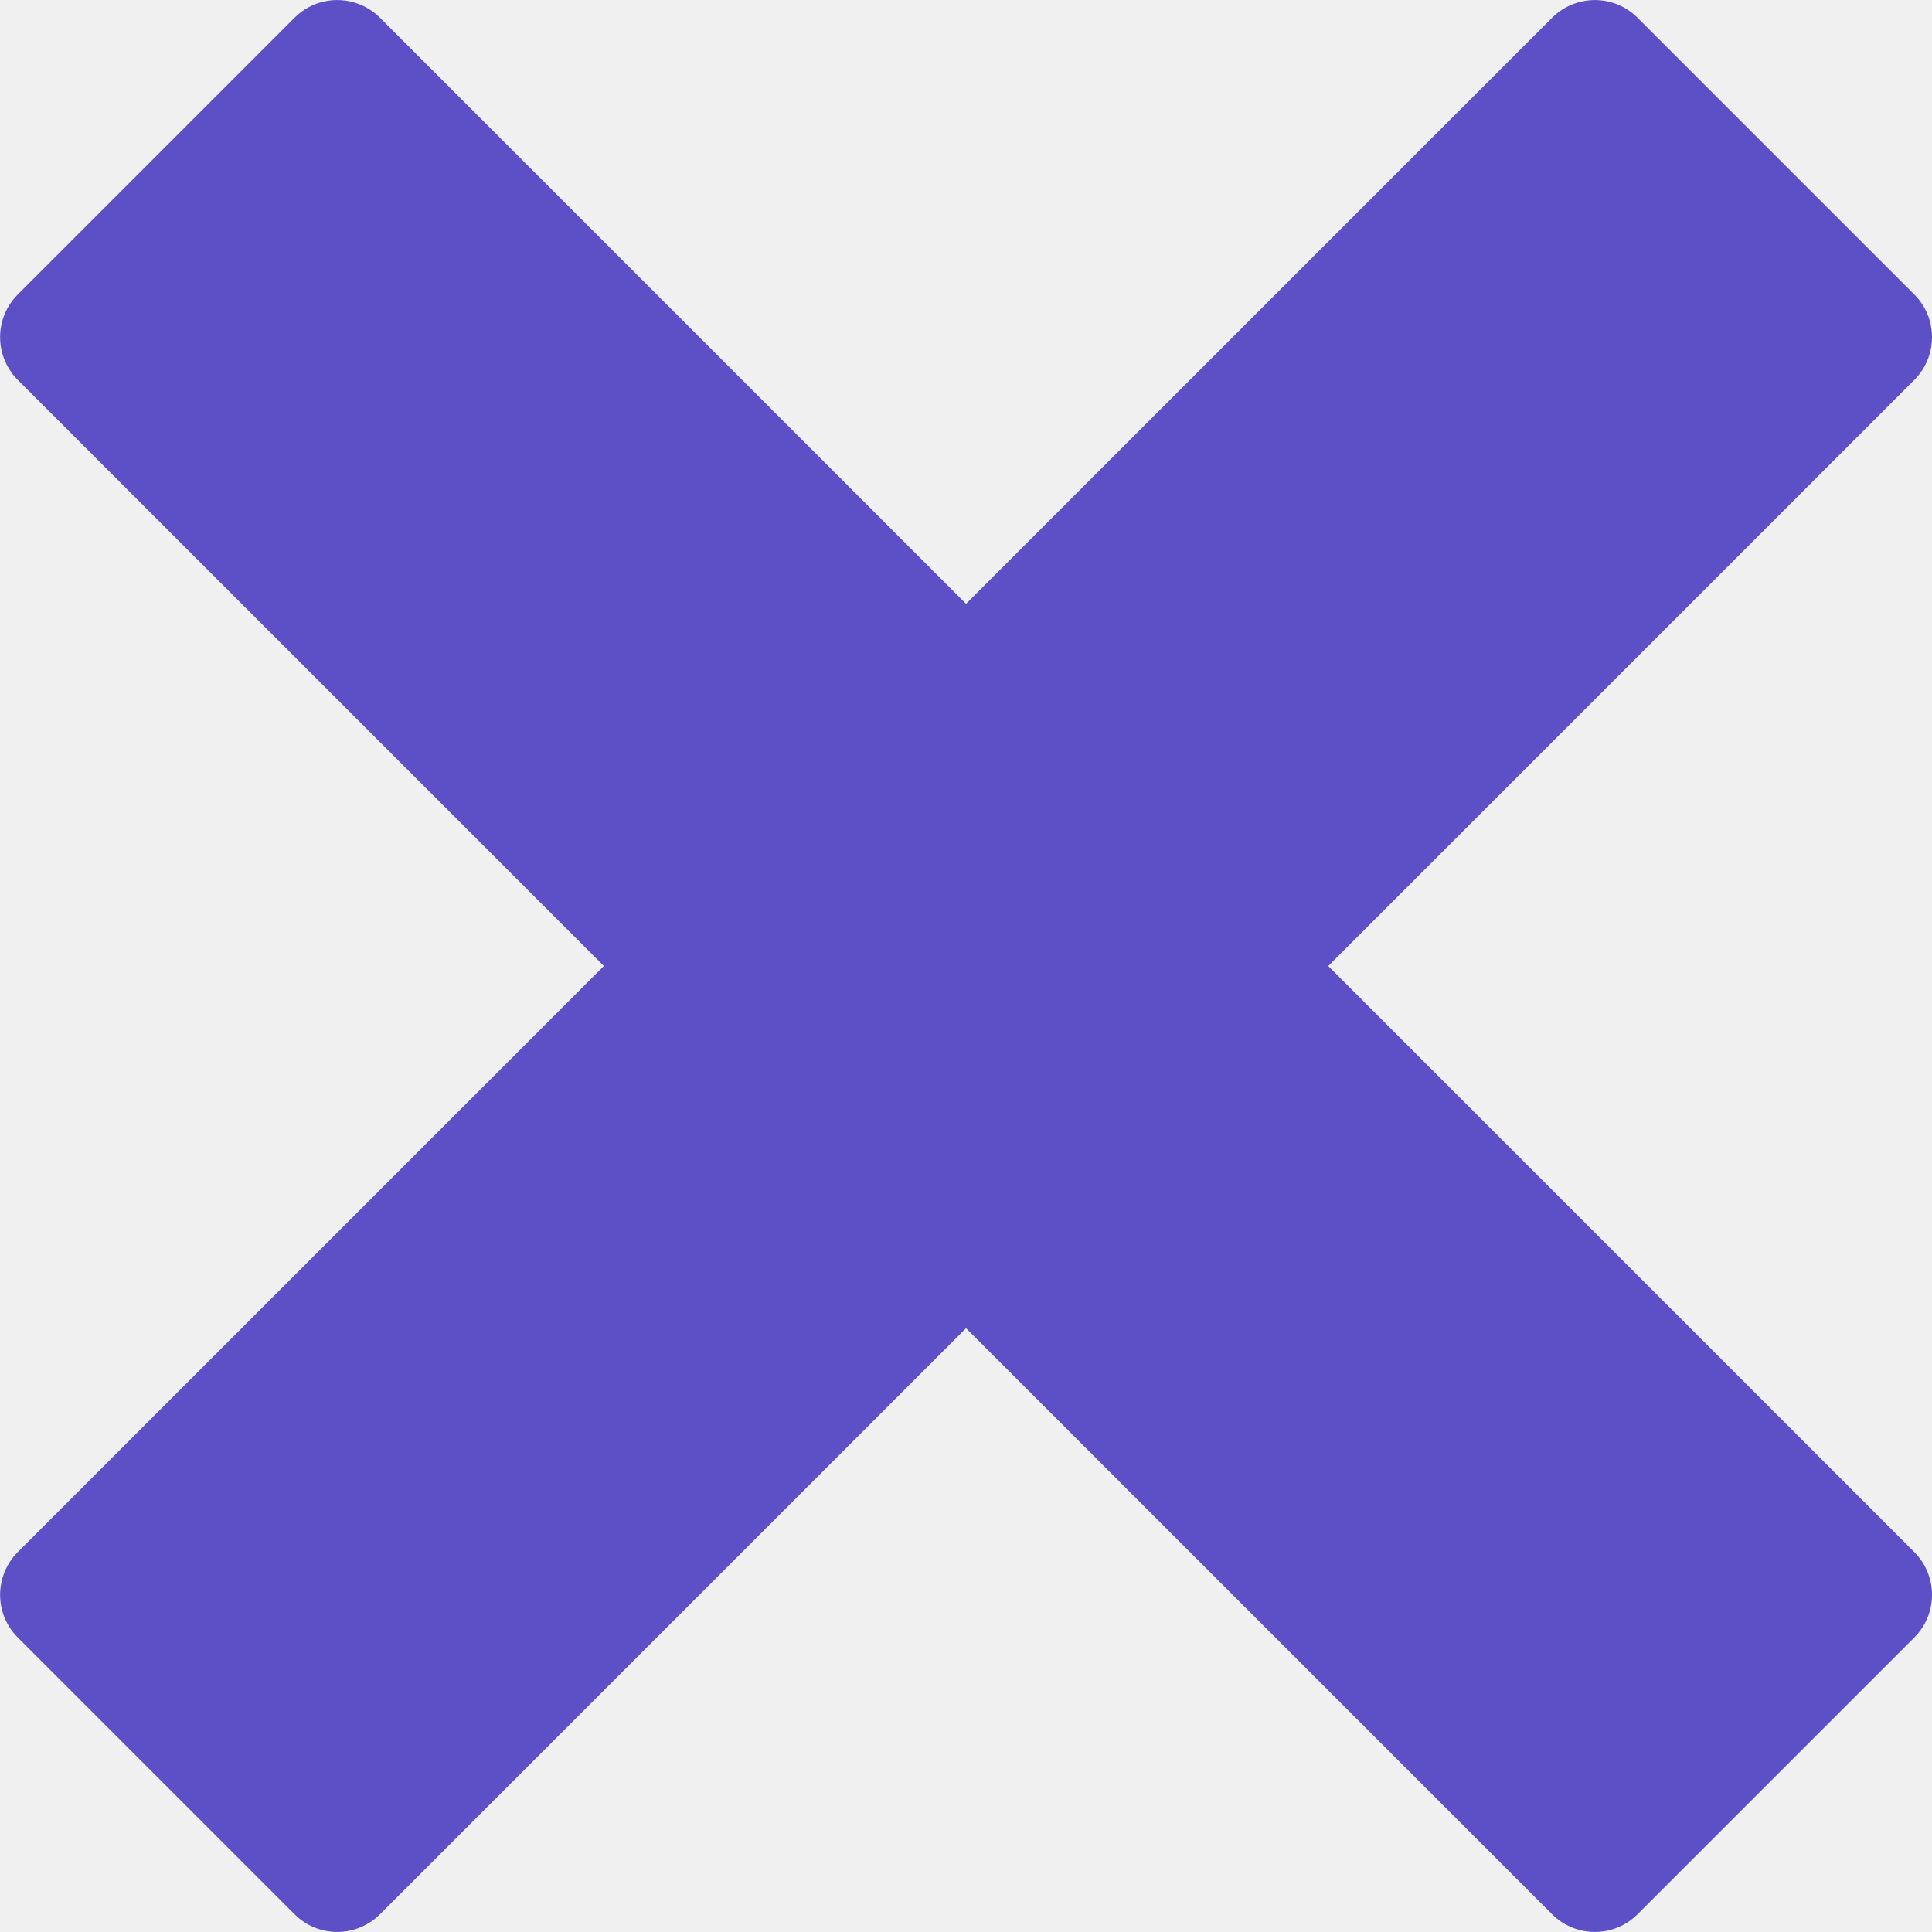
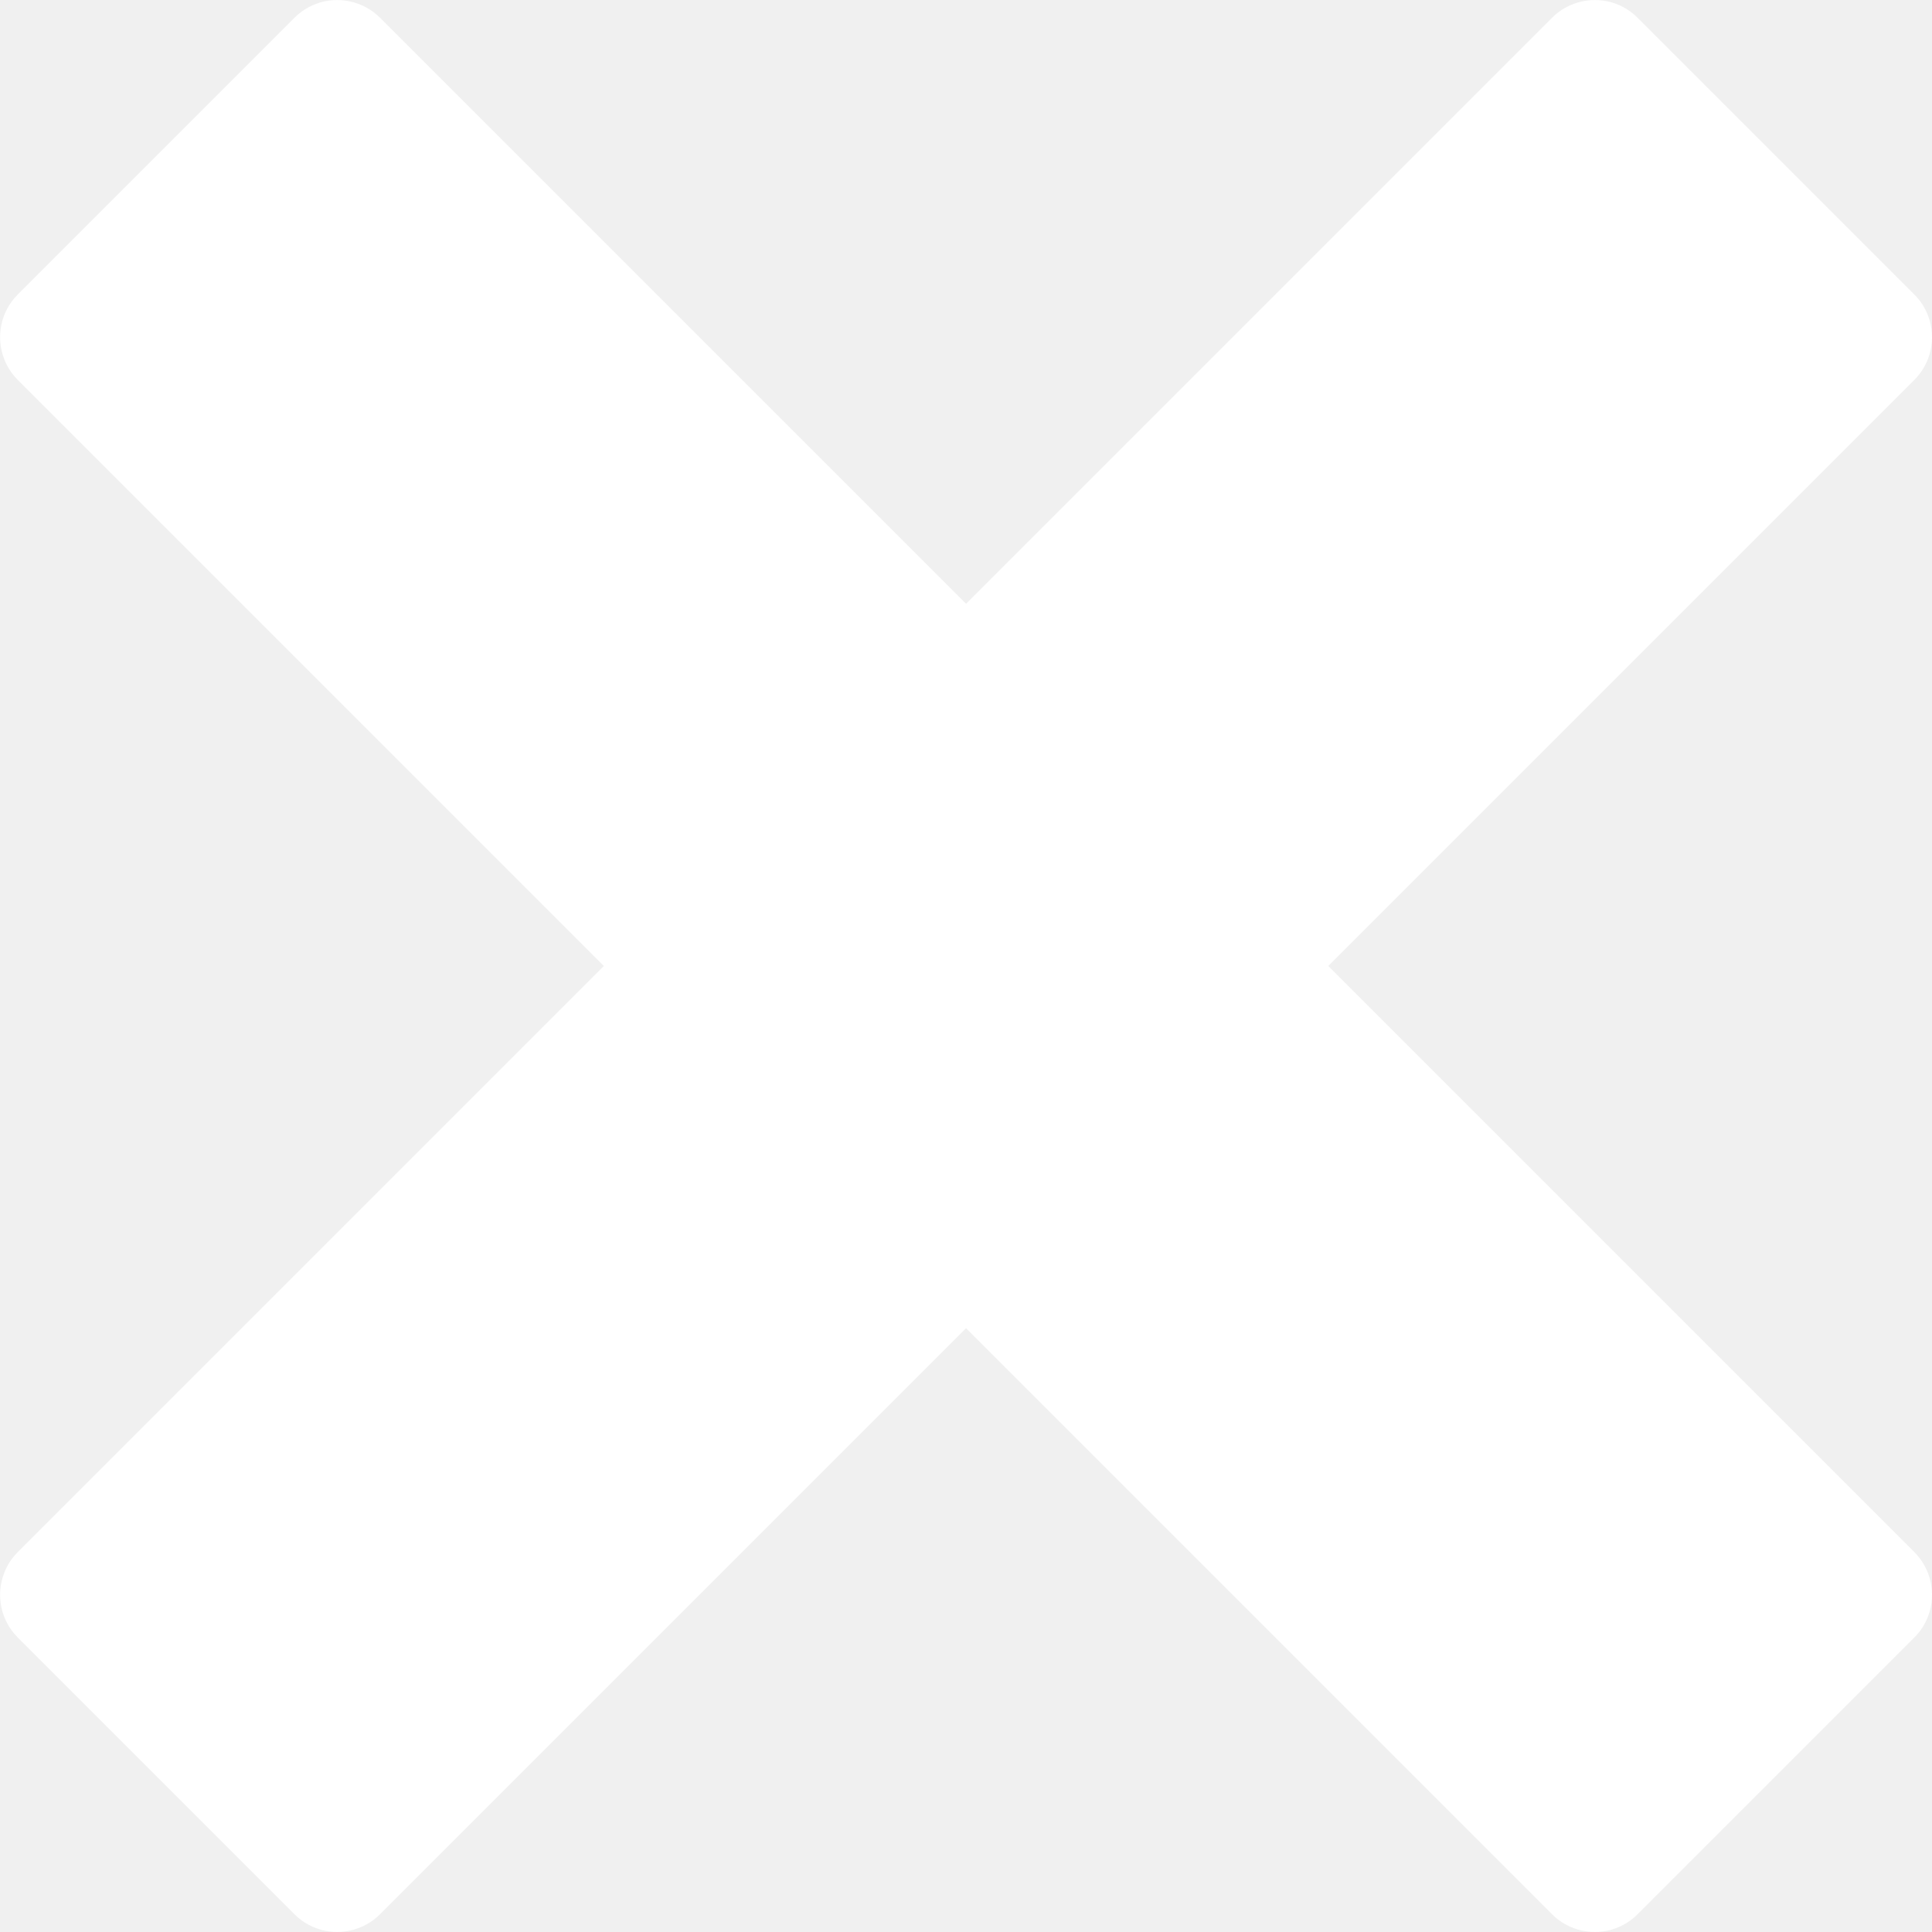
- <svg xmlns="http://www.w3.org/2000/svg" version="1.1" width="40" height="40" viewBox="0 0 40 40" fill="#5D50C6">
+ <svg xmlns="http://www.w3.org/2000/svg" version="1.1" width="40" height="40" viewBox="0 0 40 40" fill="#ffffff">
  <path d="M39.635 32.135c-0-0-0-0-0-0l-12.135-12.135 12.135-12.135c0-0 0-0 0-0 0.131-0.131 0.225-0.283 0.286-0.446 0.166-0.444 0.071-0.964-0.286-1.321l-5.732-5.732c-0.357-0.357-0.877-0.452-1.321-0.286-0.163 0.061-0.315 0.155-0.446 0.286 0 0-0 0-0 0l-12.135 12.135-12.135-12.135c-0-0-0-0-0-0-0.131-0.131-0.283-0.225-0.446-0.286-0.445-0.166-0.964-0.071-1.321 0.286l-5.732 5.732c-0.357 0.357-0.452 0.877-0.286 1.321 0.061 0.162 0.155 0.315 0.286 0.446 0 0 0 0 0 0l12.135 12.135-12.135 12.135c-0 0-0 0-0 0-0.131 0.131-0.225 0.283-0.286 0.446-0.166 0.444-0.071 0.964 0.286 1.321l5.732 5.732c0.357 0.357 0.877 0.452 1.321 0.286 0.162-0.061 0.315-0.155 0.446-0.286 0-0 0-0 0-0l12.135-12.135 12.135 12.135c0 0 0 0 0 0 0.131 0.131 0.283 0.225 0.446 0.286 0.444 0.166 0.964 0.071 1.321-0.286l5.732-5.732c0.357-0.357 0.452-0.877 0.286-1.321-0.061-0.163-0.155-0.315-0.286-0.446z" />
</svg>
